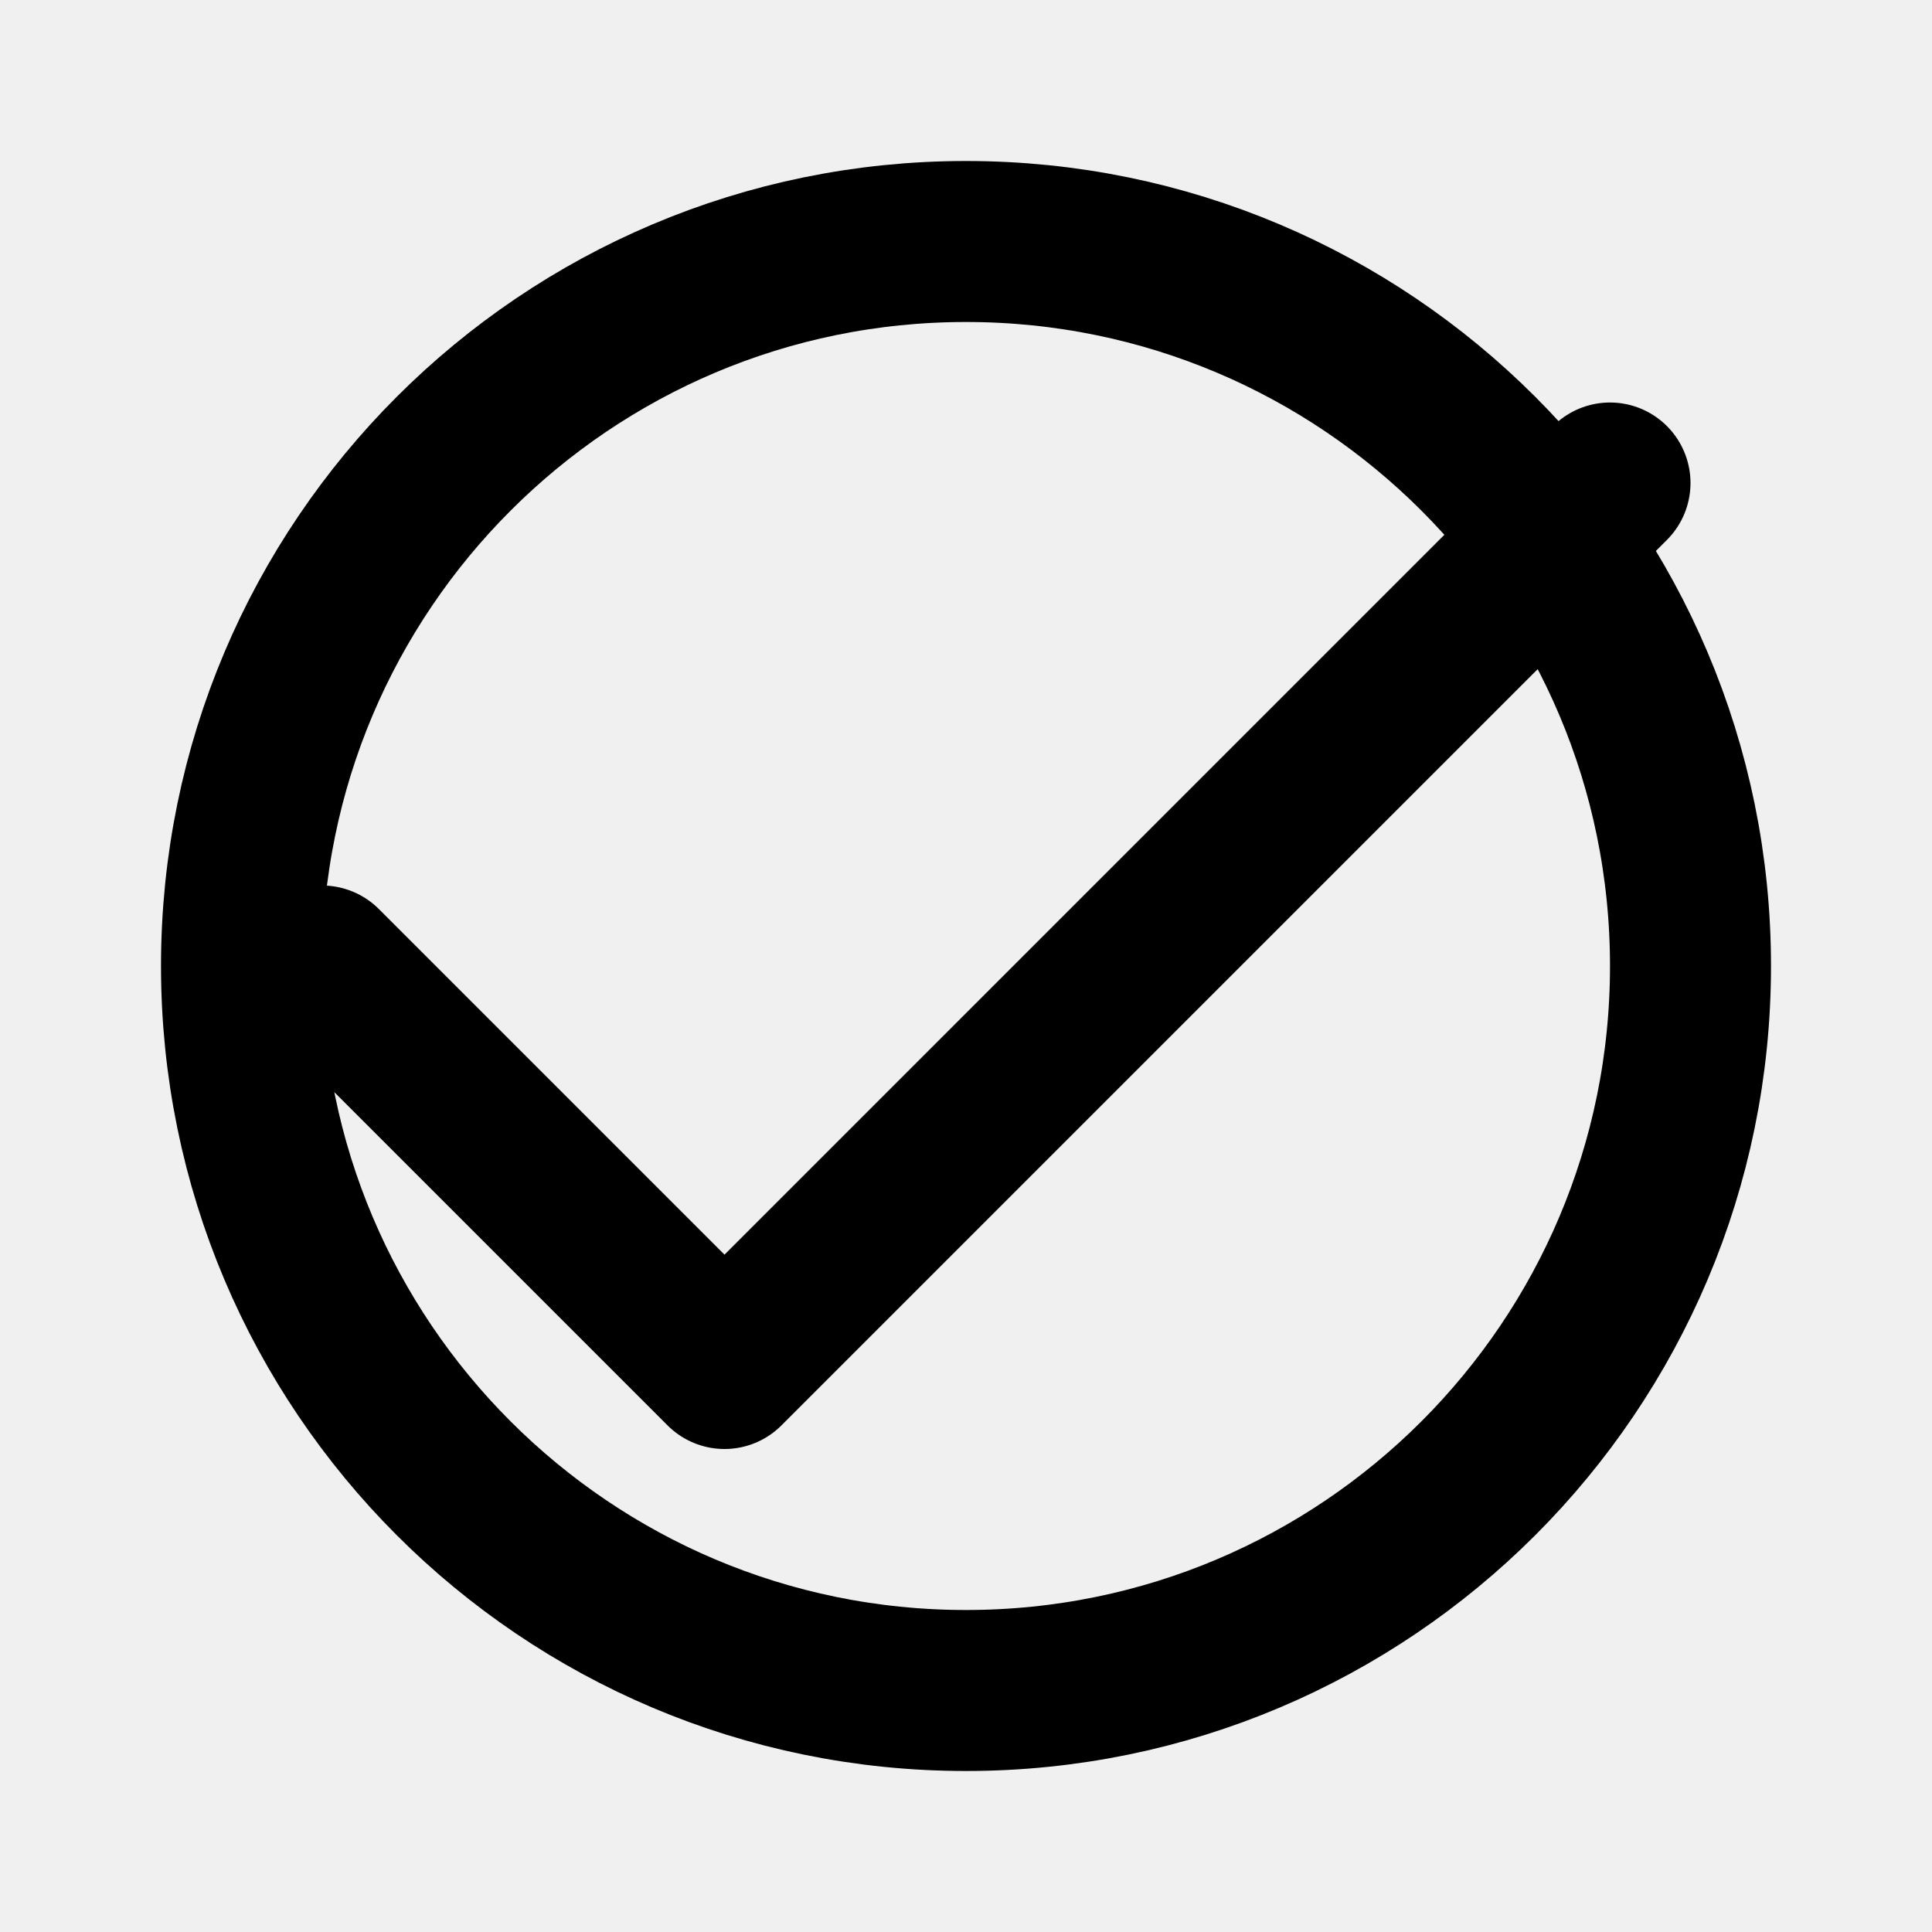
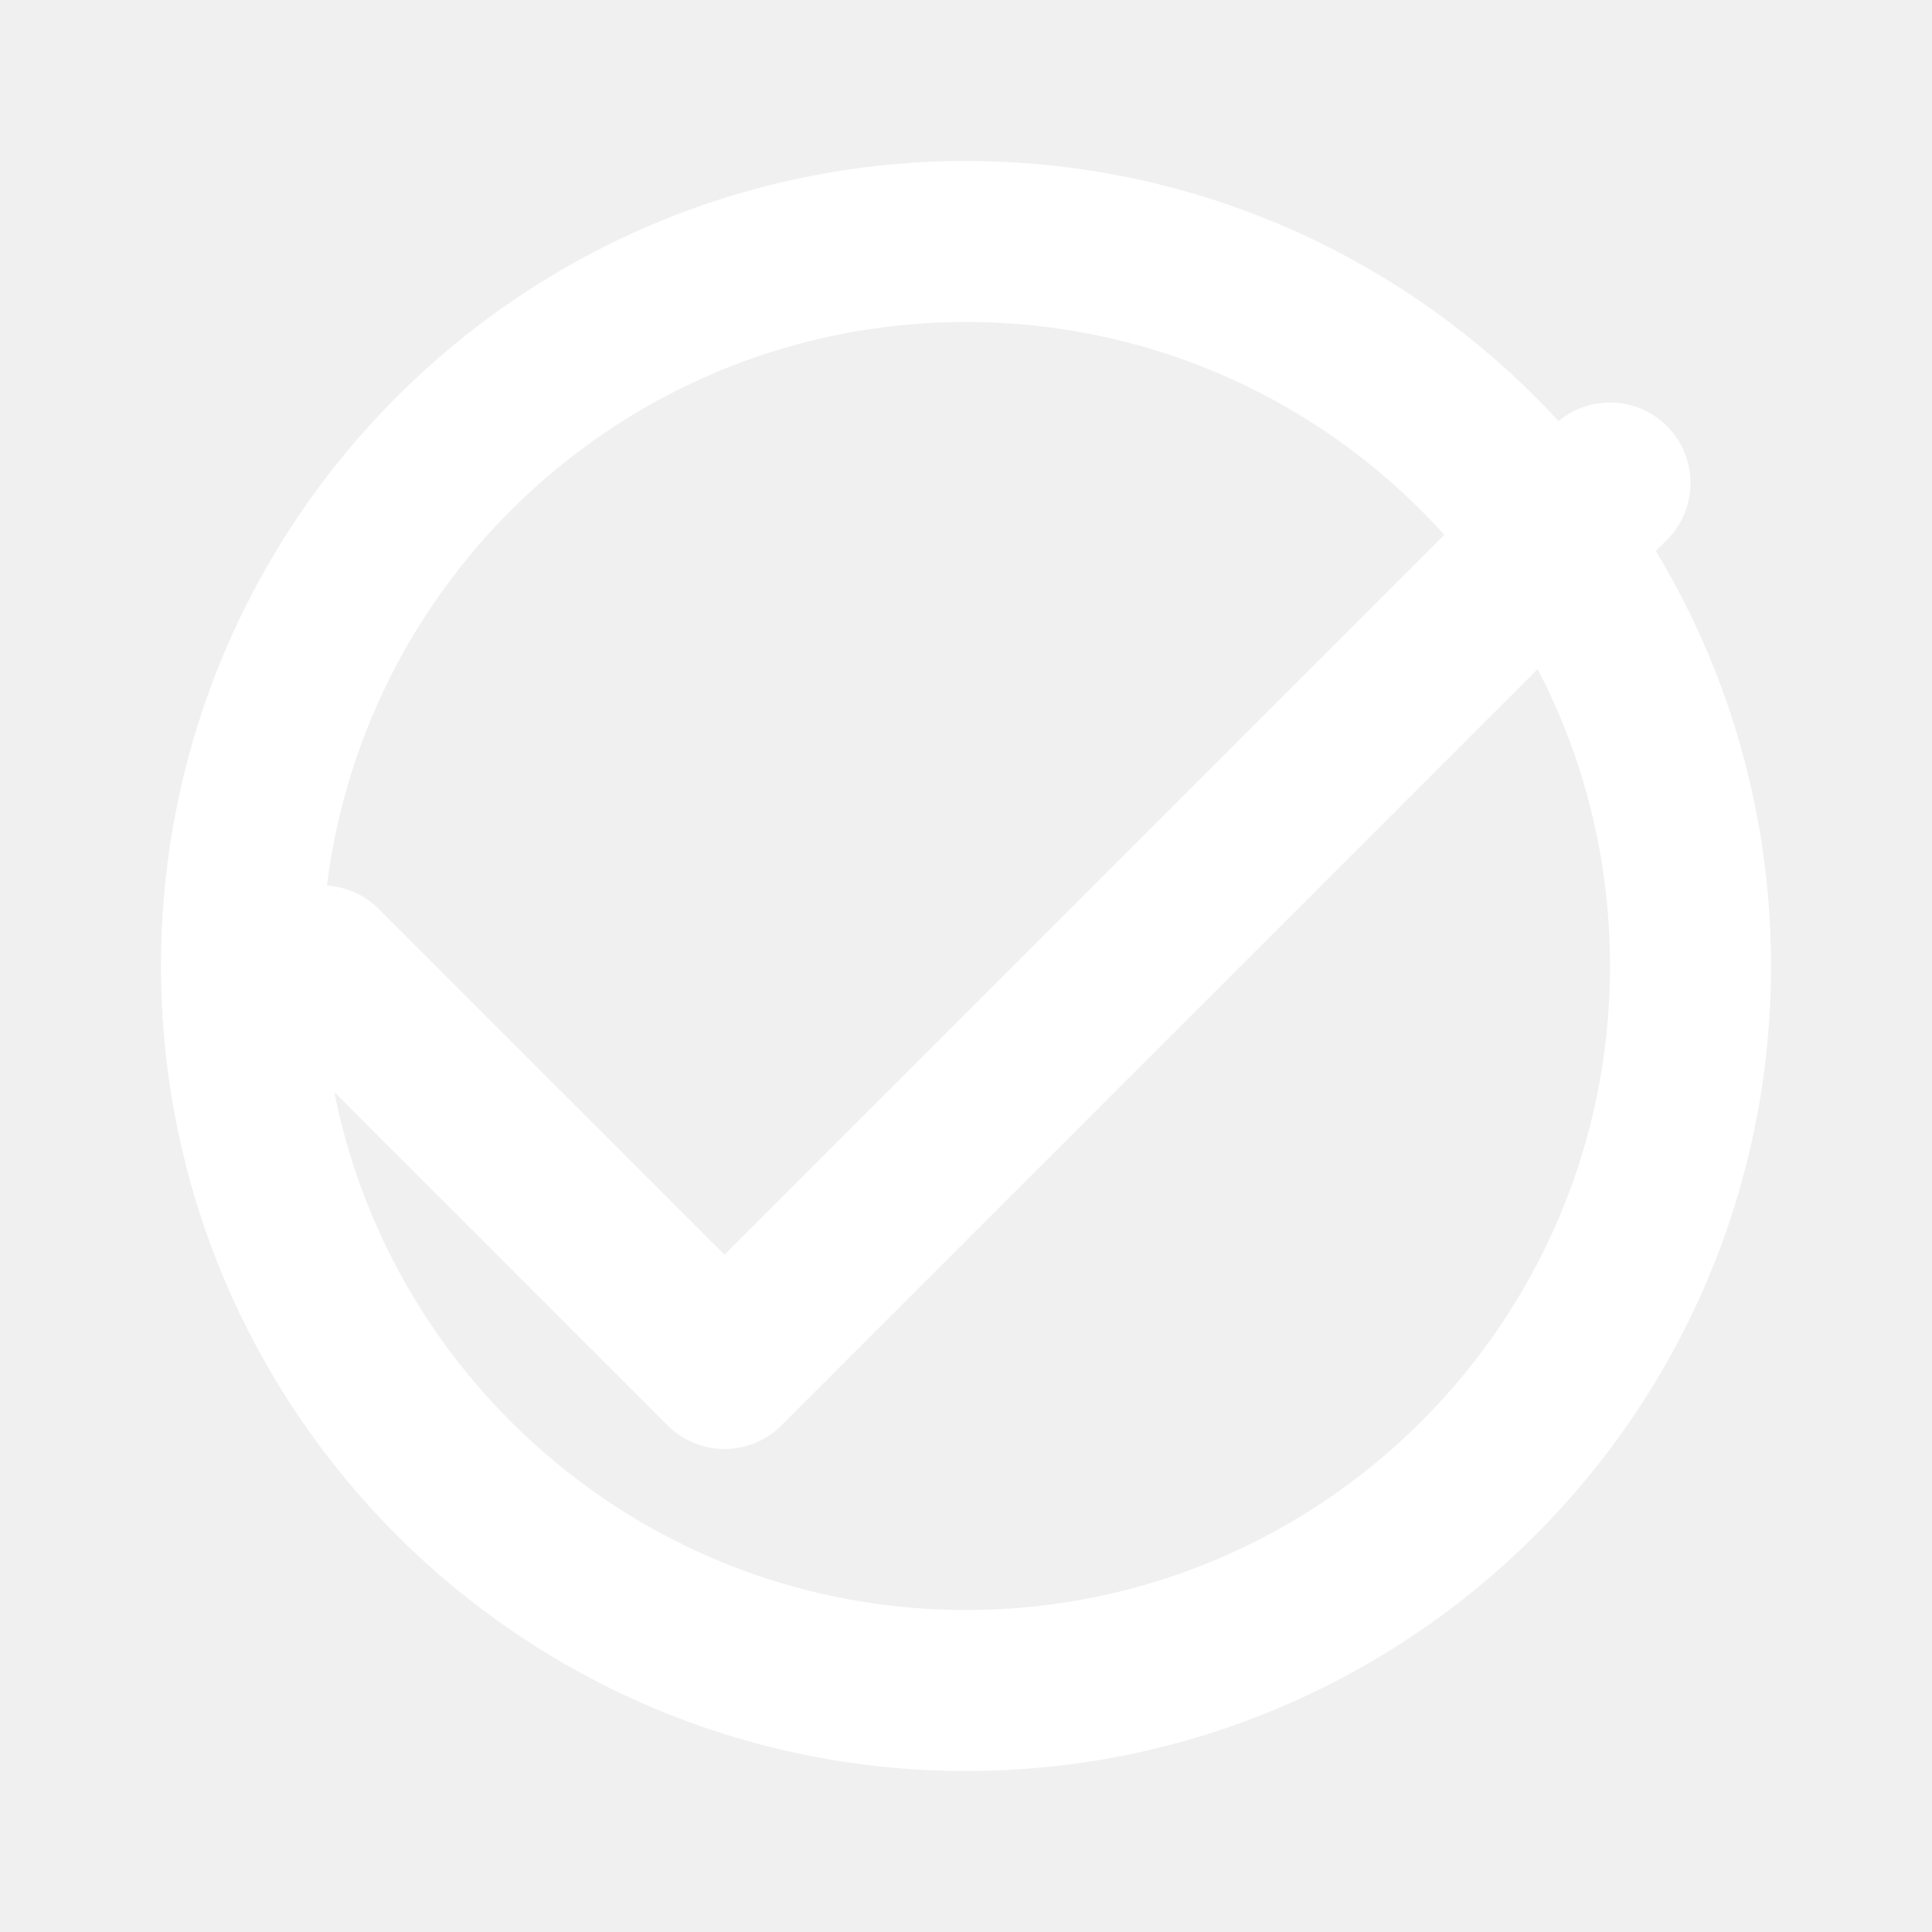
<svg xmlns="http://www.w3.org/2000/svg" width="24" height="24" viewBox="0 0 24 24" fill="none">
-   <path d="M20 6L9 17L4 12" stroke="currentColor" stroke-width="2" stroke-linecap="round" stroke-linejoin="round" />
-   <path d="M12 3C16.971 3 21 7.029 21 12C21 16.971 16.971 21 12 21C7.029 21 3 16.971 3 12C3 7.029 7.029 3 12 3Z" stroke="currentColor" stroke-width="2" />
+   <path d="M20 6L9 17L4 12" stroke="white" stroke-width="2" stroke-linecap="round" stroke-linejoin="round" />
+   <path d="M12 3C16.971 3 21 7.029 21 12C21 16.971 16.971 21 12 21C7.029 21 3 16.971 3 12C3 7.029 7.029 3 12 3Z" stroke="white" stroke-width="2" />
</svg>
